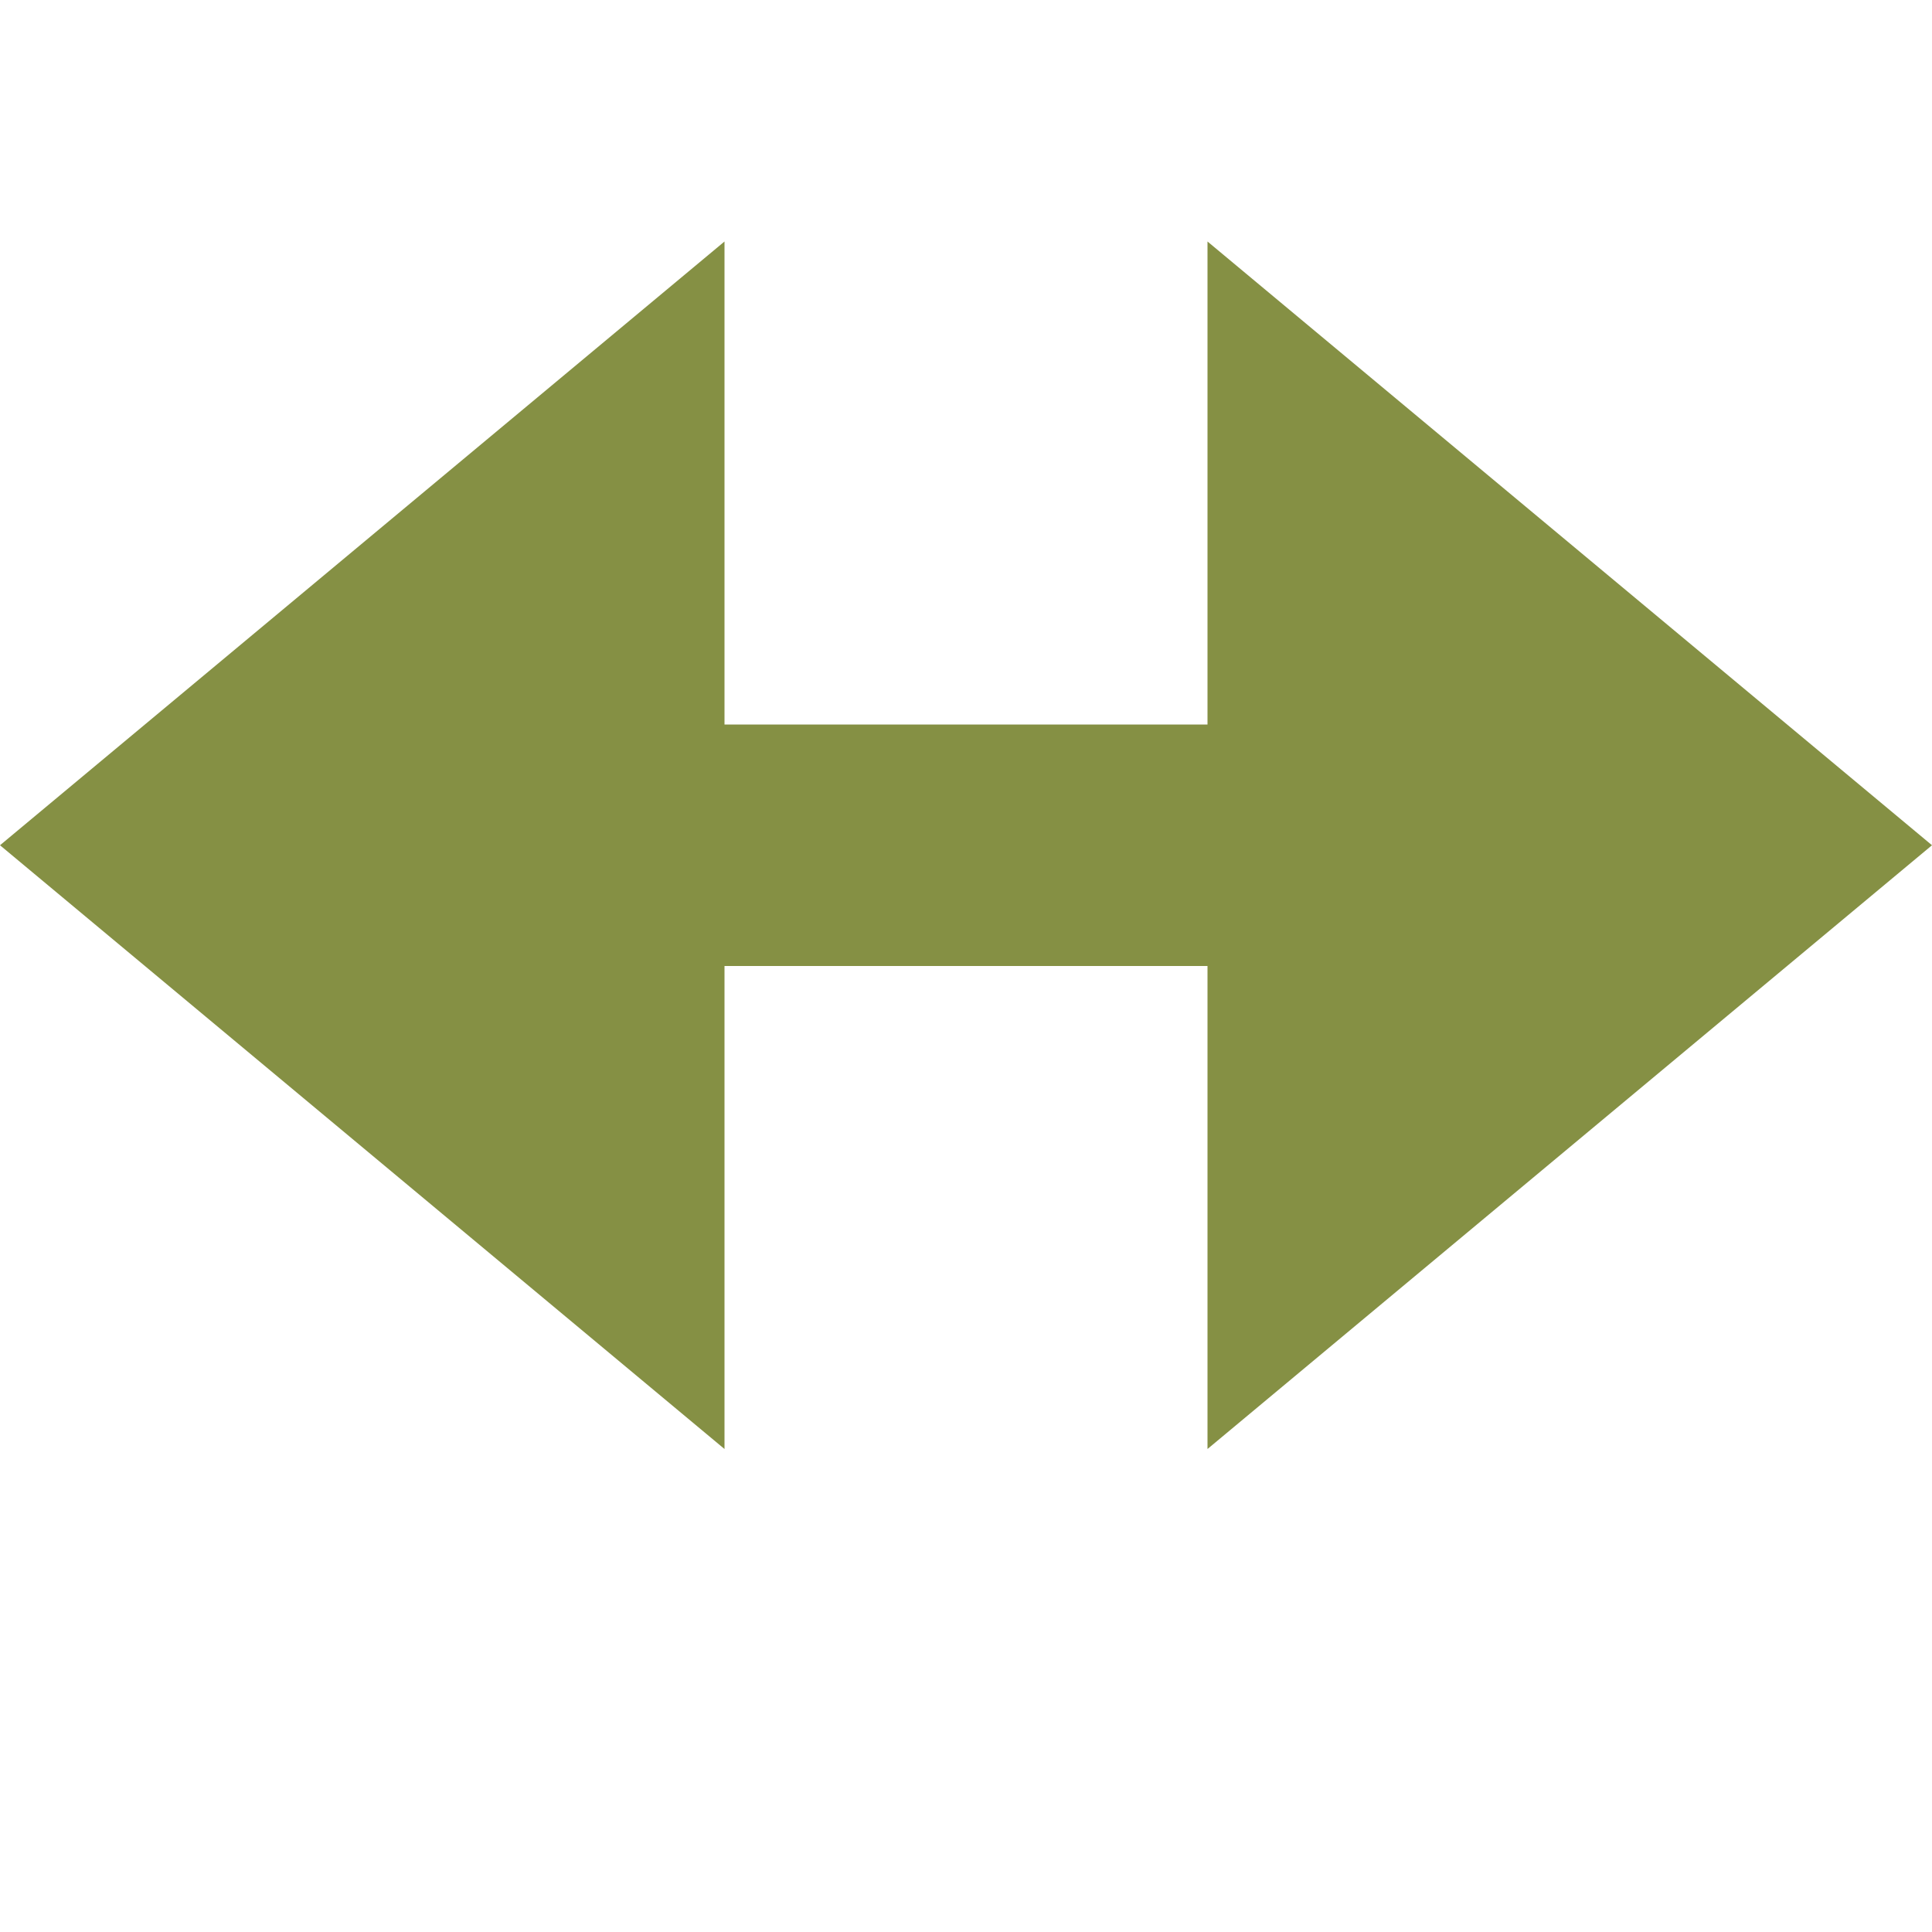
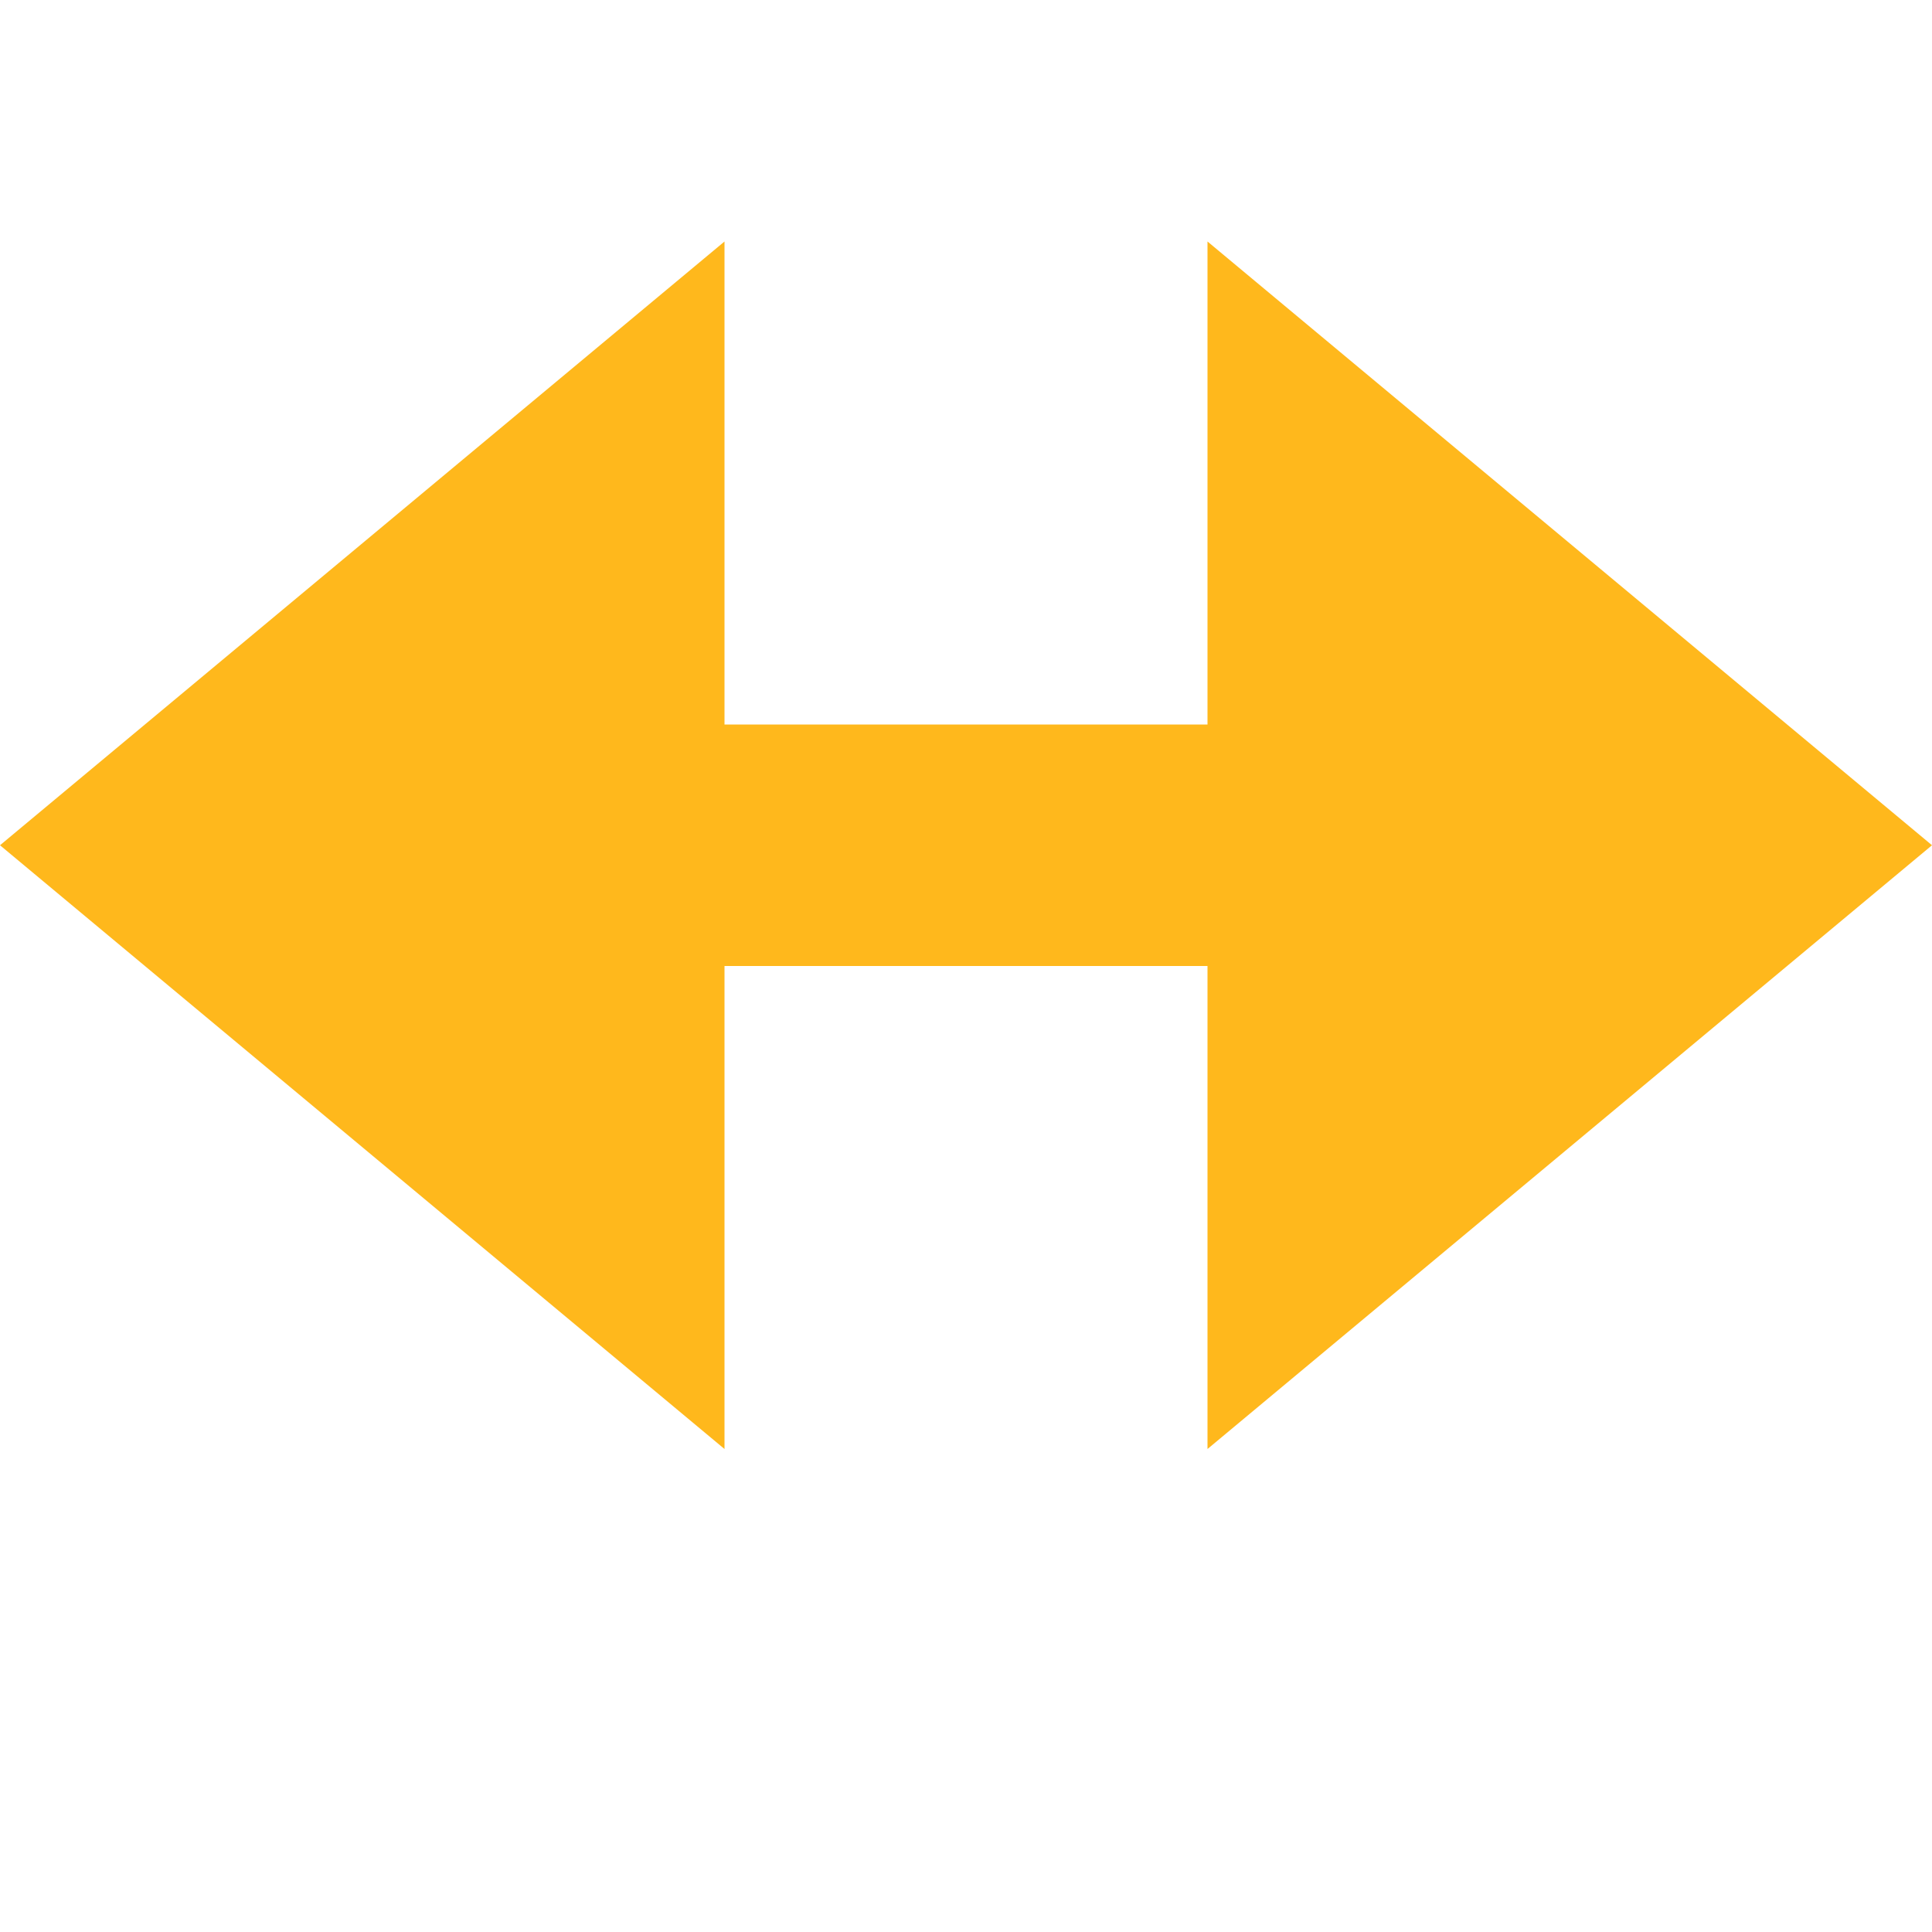
<svg xmlns="http://www.w3.org/2000/svg" width="8" height="8" viewBox="0 0 8 8">
-   <path d="M3 0l-3 2.5 3 2.5v-2h2v2l3-2.5-3-2.5v2h-2v-2z" transform="translate(0 1)" style="fill:#859044;fill-opacity:1" />
+   <path d="M3 0l-3 2.5 3 2.5v-2h2v2l3-2.5-3-2.5v2h-2v-2z" transform="translate(0 1)" style="fill:#FFB81C;fill-opacity:1" />
</svg>
